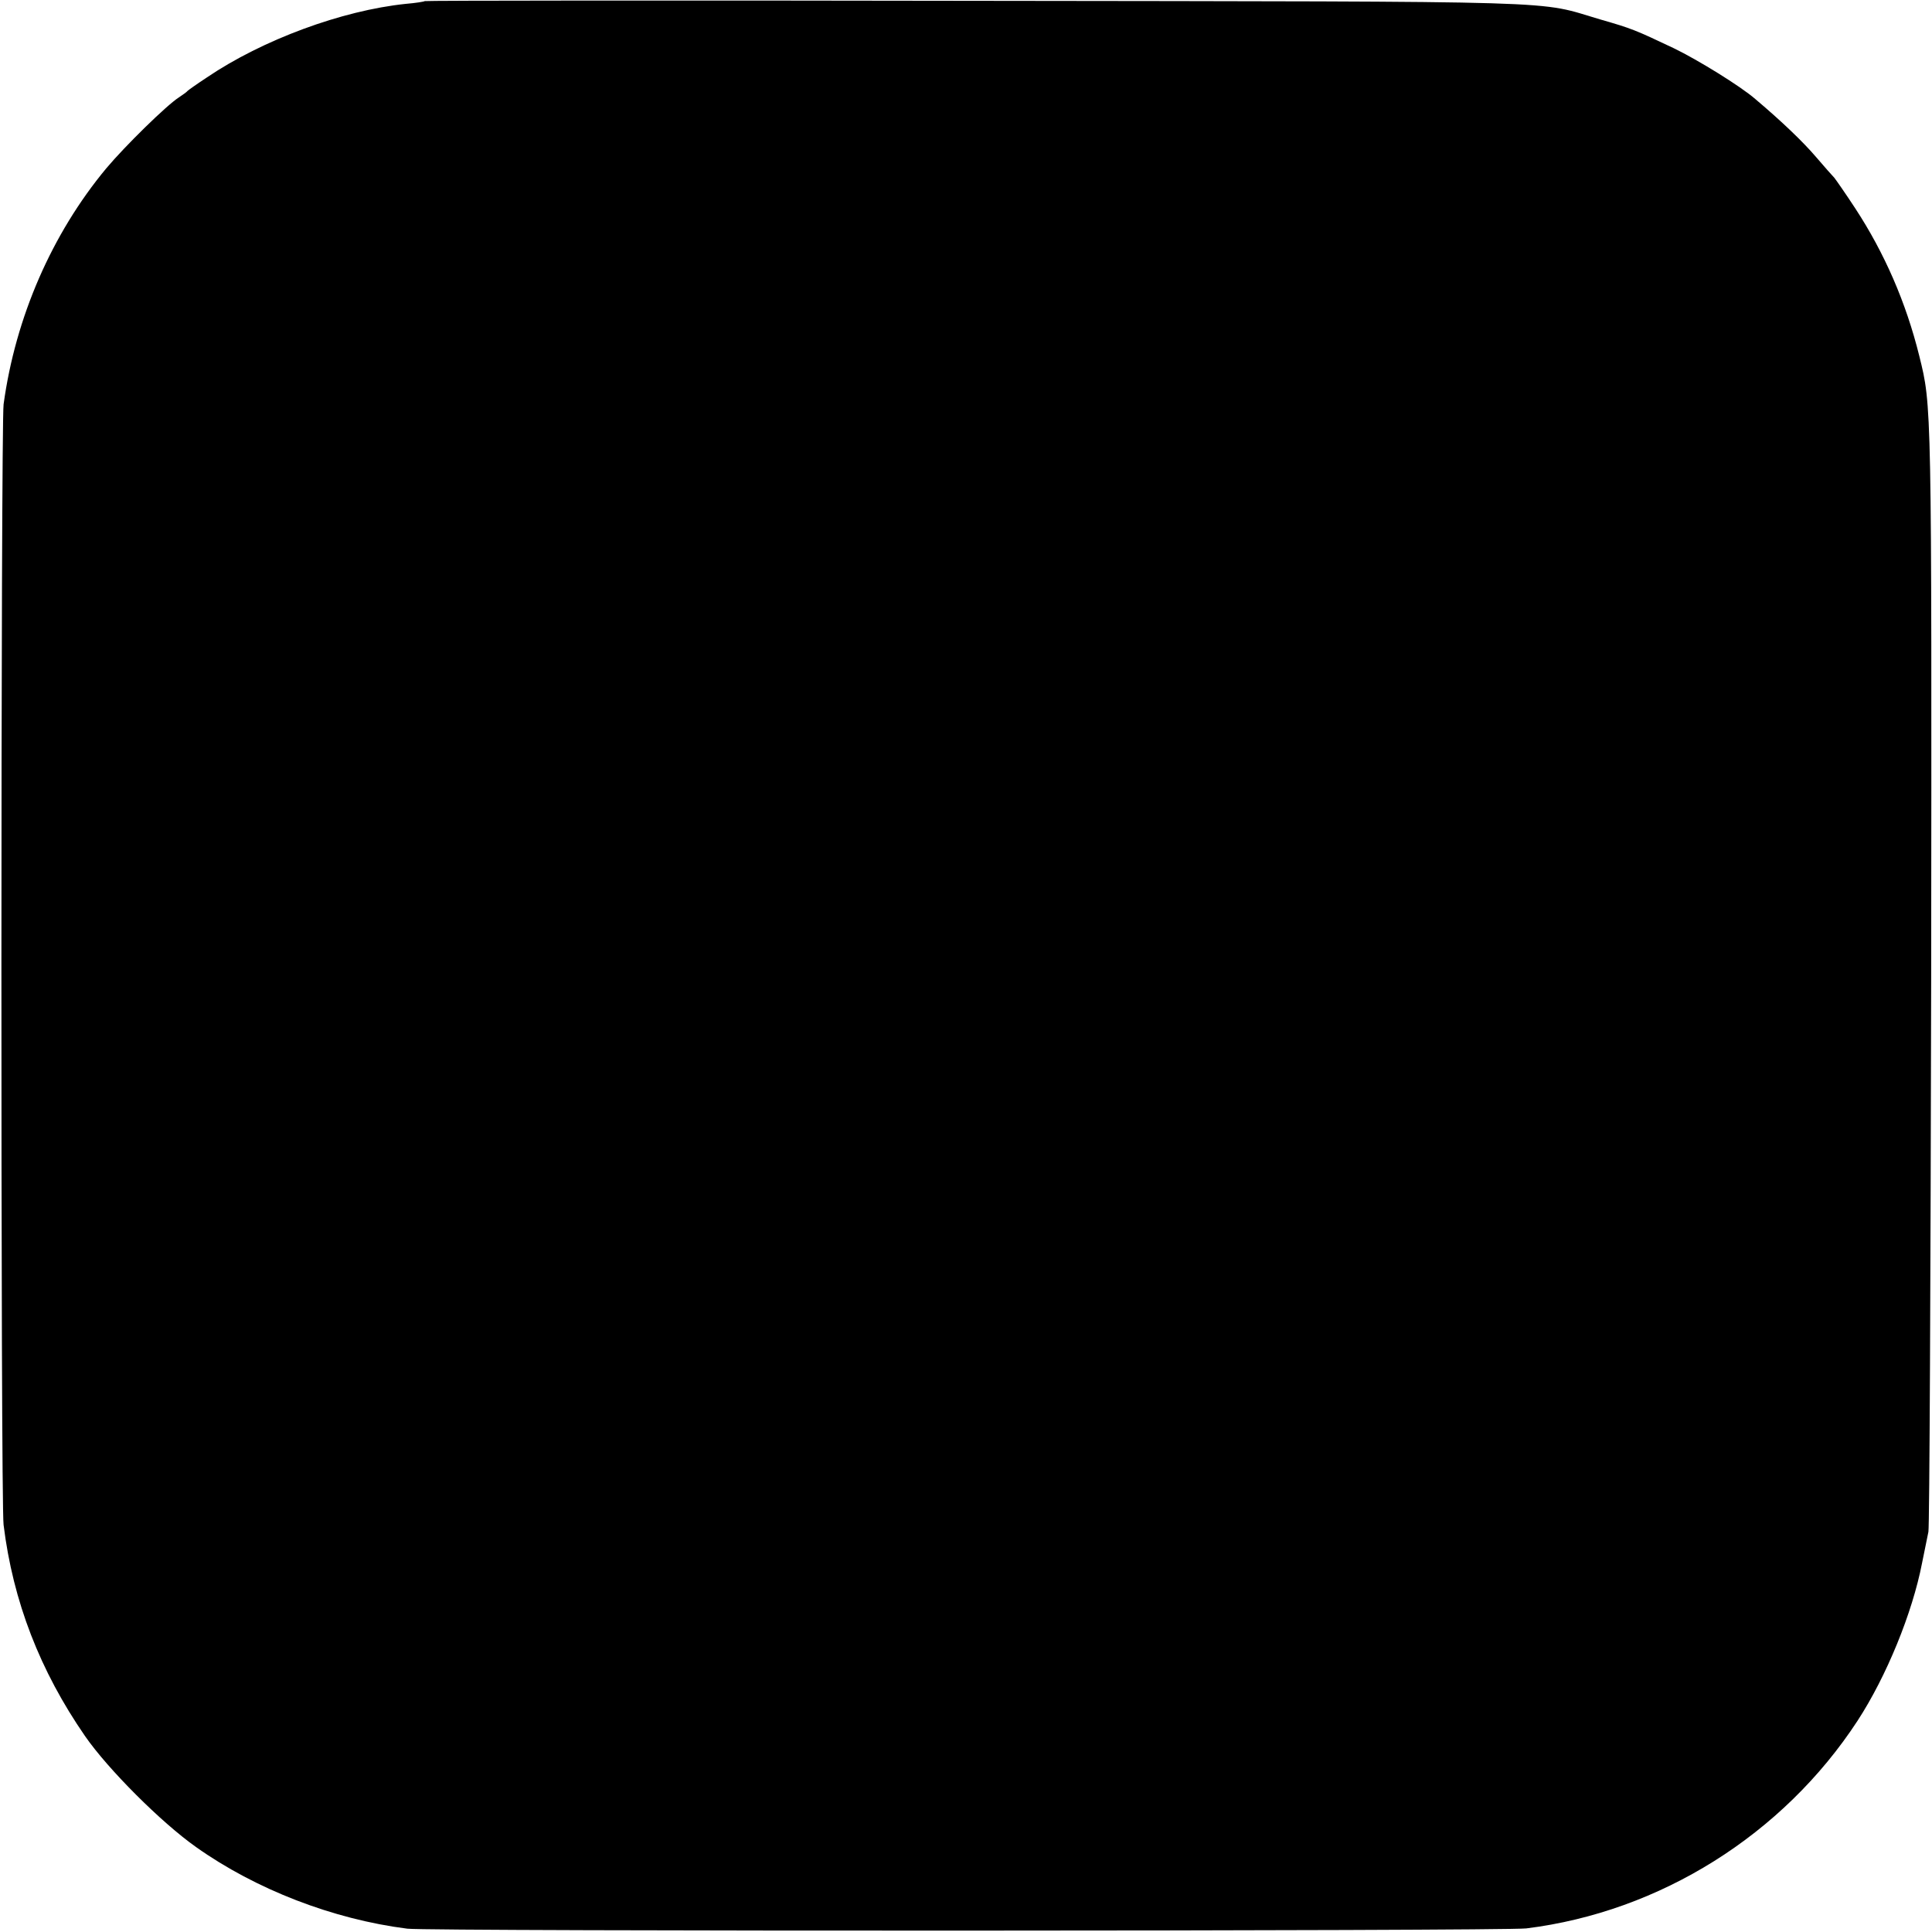
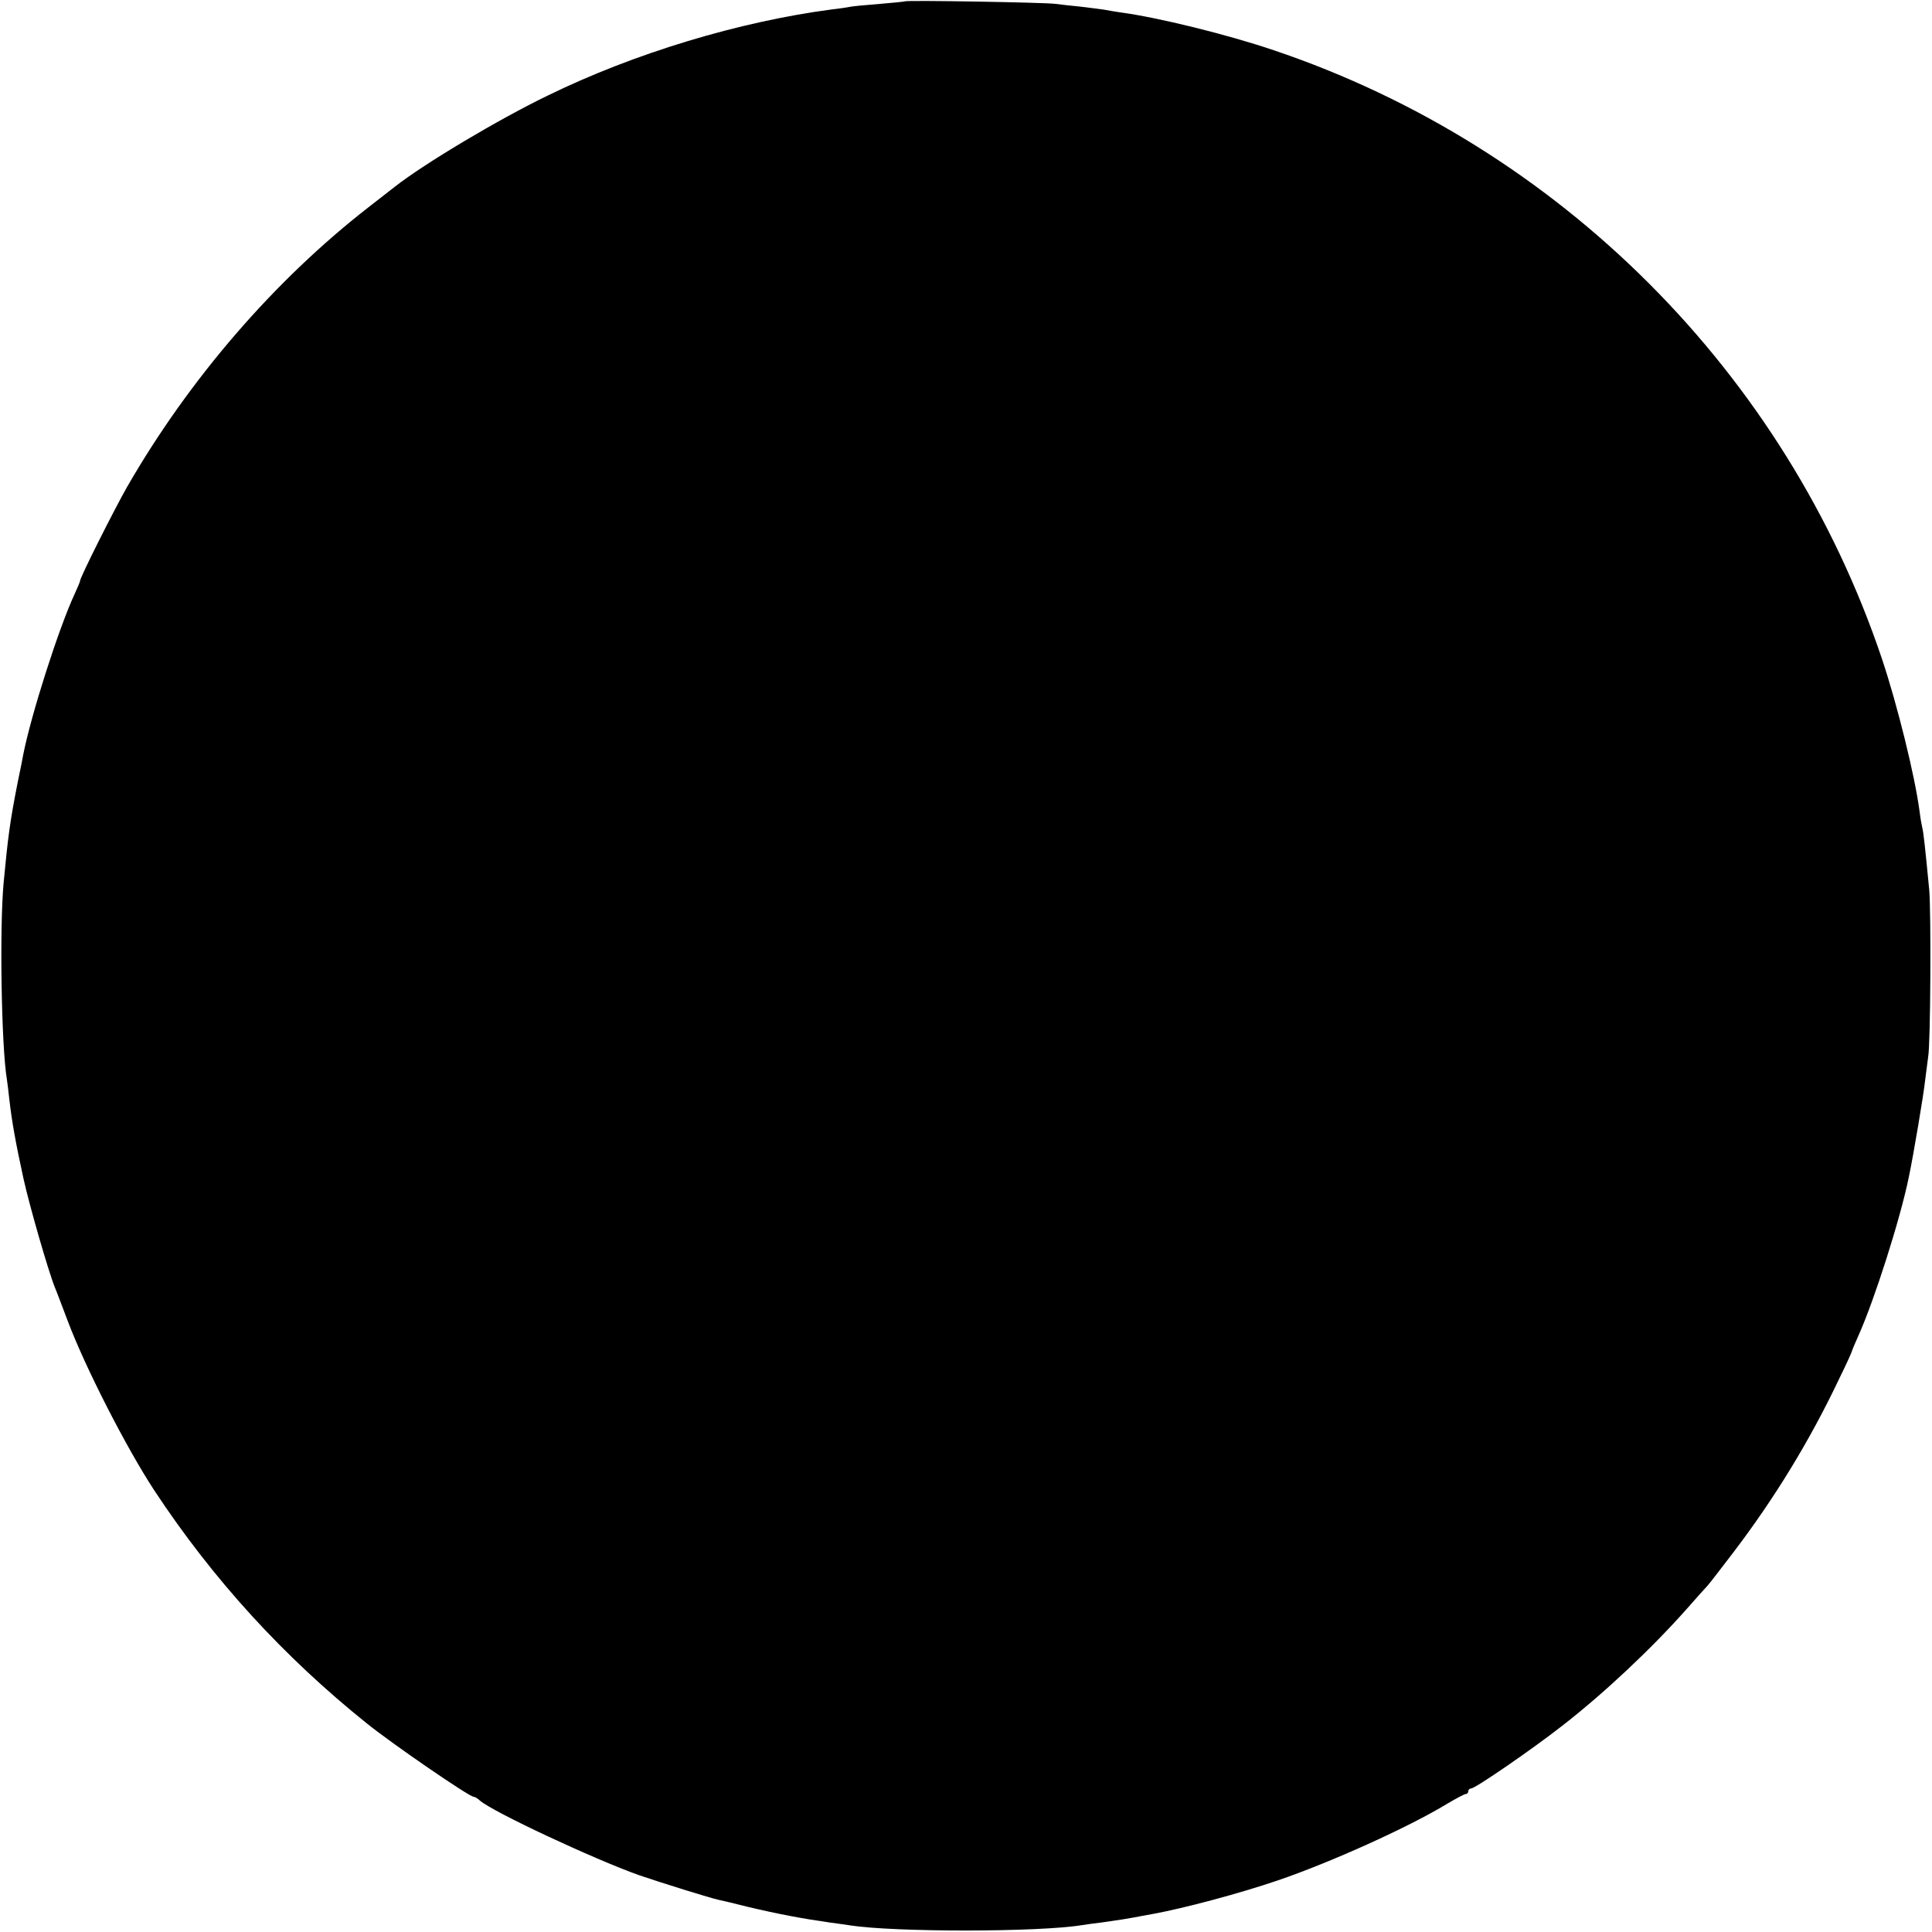
<svg xmlns="http://www.w3.org/2000/svg" version="1.0" width="700pt" height="700pt" viewBox="0 0 700 700" preserveAspectRatio="xMidYMid meet">
  <g transform="translate(0,700) scale(0.1,-0.1)" fill="#000000" stroke="none">
-     <path d="M1539 6996 c-2 -2 -33 -7 -69 -10 -231 -24 -519 -130 -721 -267 -35 -23 -66 -45 -69 -48 -3 -4 -17 -14 -32 -24 -44 -28 -195 -176 -263 -257 -197 -237 -329 -540 -372 -855 -10 -76 -11 -3979 0 -4060 34 -277 132 -529 295 -765 83 -120 276 -313 402 -402 217 -154 497 -262 766 -296 80 -10 3972 -9 4054 1 484 60 930 339 1200 752 105 161 199 391 234 572 9 43 19 94 23 113 4 19 8 924 10 2010 2 2089 2 2068 -43 2250 -48 194 -126 373 -232 535 -36 55 -71 105 -76 111 -6 6 -36 40 -66 75 -47 55 -123 128 -220 210 -54 47 -210 143 -295 184 -141 67 -154 72 -265 104 -239 70 -62 65 -2266 68 -1095 2 -1992 1 -1995 -1z" />
+     <path d="M3278 6995 c-1 -1 -42 -5 -89 -9 -47 -4 -95 -8 -105 -10 -10 -2 -41 -7 -69 -10 -335 -44 -715 -158 -1030 -312 -180 -87 -448 -247 -555 -331 -8 -6 -51 -40 -95 -74 -342 -266 -650 -623 -875 -1014 -47 -83 -170 -327 -170 -340 0 -3 -9 -24 -20 -48 -57 -123 -157 -435 -186 -582 -2 -11 -10 -54 -19 -95 -29 -147 -36 -200 -52 -370 -15 -165 -8 -592 12 -711 2 -13 6 -46 9 -74 9 -78 22 -152 51 -285 21 -96 91 -339 114 -395 5 -11 25 -65 46 -120 64 -170 213 -461 314 -615 213 -323 469 -603 771 -845 92 -74 370 -265 386 -265 4 0 15 -6 23 -14 47 -41 413 -212 576 -270 79 -27 261 -84 291 -90 10 -2 57 -13 104 -25 109 -26 200 -43 299 -57 25 -3 57 -8 71 -10 162 -25 683 -25 841 1 13 2 47 7 74 10 71 10 87 13 115 18 14 3 43 8 65 12 115 21 314 74 455 122 188 64 473 192 614 278 32 19 62 35 67 35 5 0 9 5 9 10 0 6 5 10 10 10 15 0 220 141 330 227 152 118 324 280 450 422 36 41 70 79 76 85 6 6 48 61 94 121 150 197 277 405 383 628 26 53 47 99 47 102 0 2 11 28 24 57 57 127 151 421 182 573 17 81 54 301 59 350 4 33 9 71 11 85 9 47 11 525 4 605 -15 157 -21 210 -25 225 -2 8 -7 35 -10 60 -17 129 -80 384 -136 552 -348 1036 -1168 1857 -2204 2206 -168 57 -420 119 -555 137 -19 3 -46 7 -60 10 -13 2 -52 7 -86 11 -33 3 -74 8 -90 10 -33 5 -540 14 -546 9z" />
  </g>
</svg>
